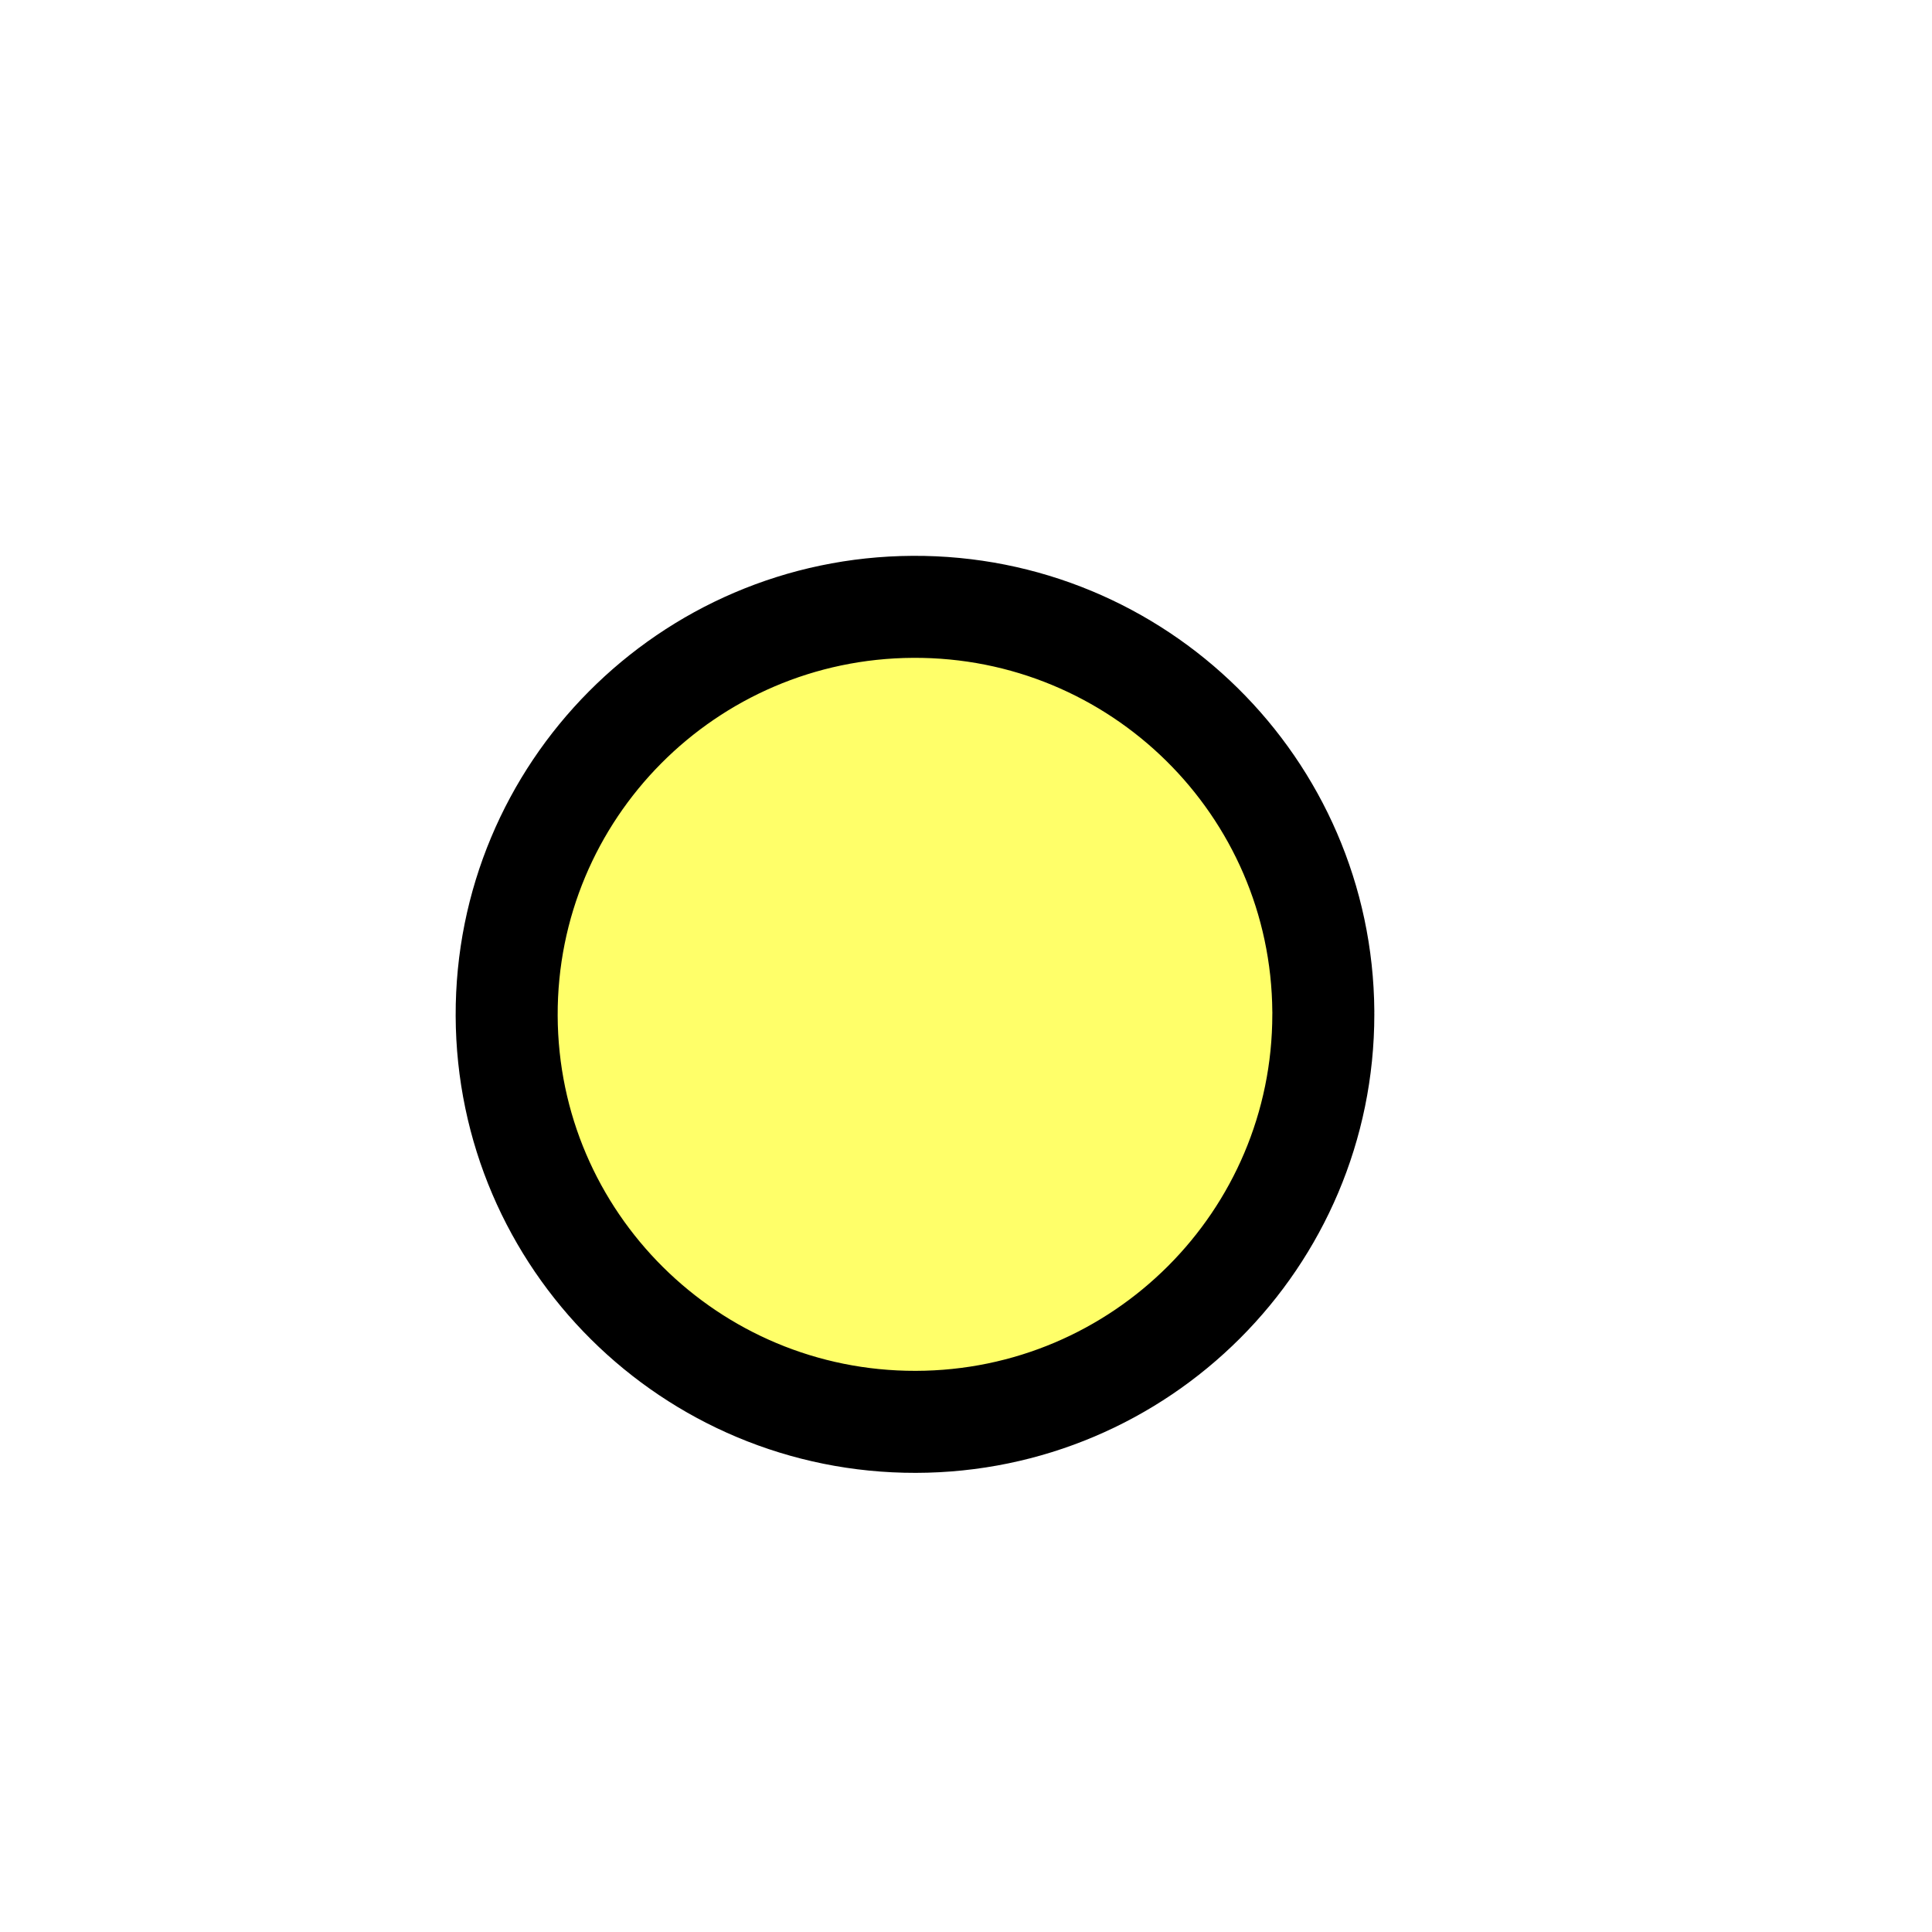
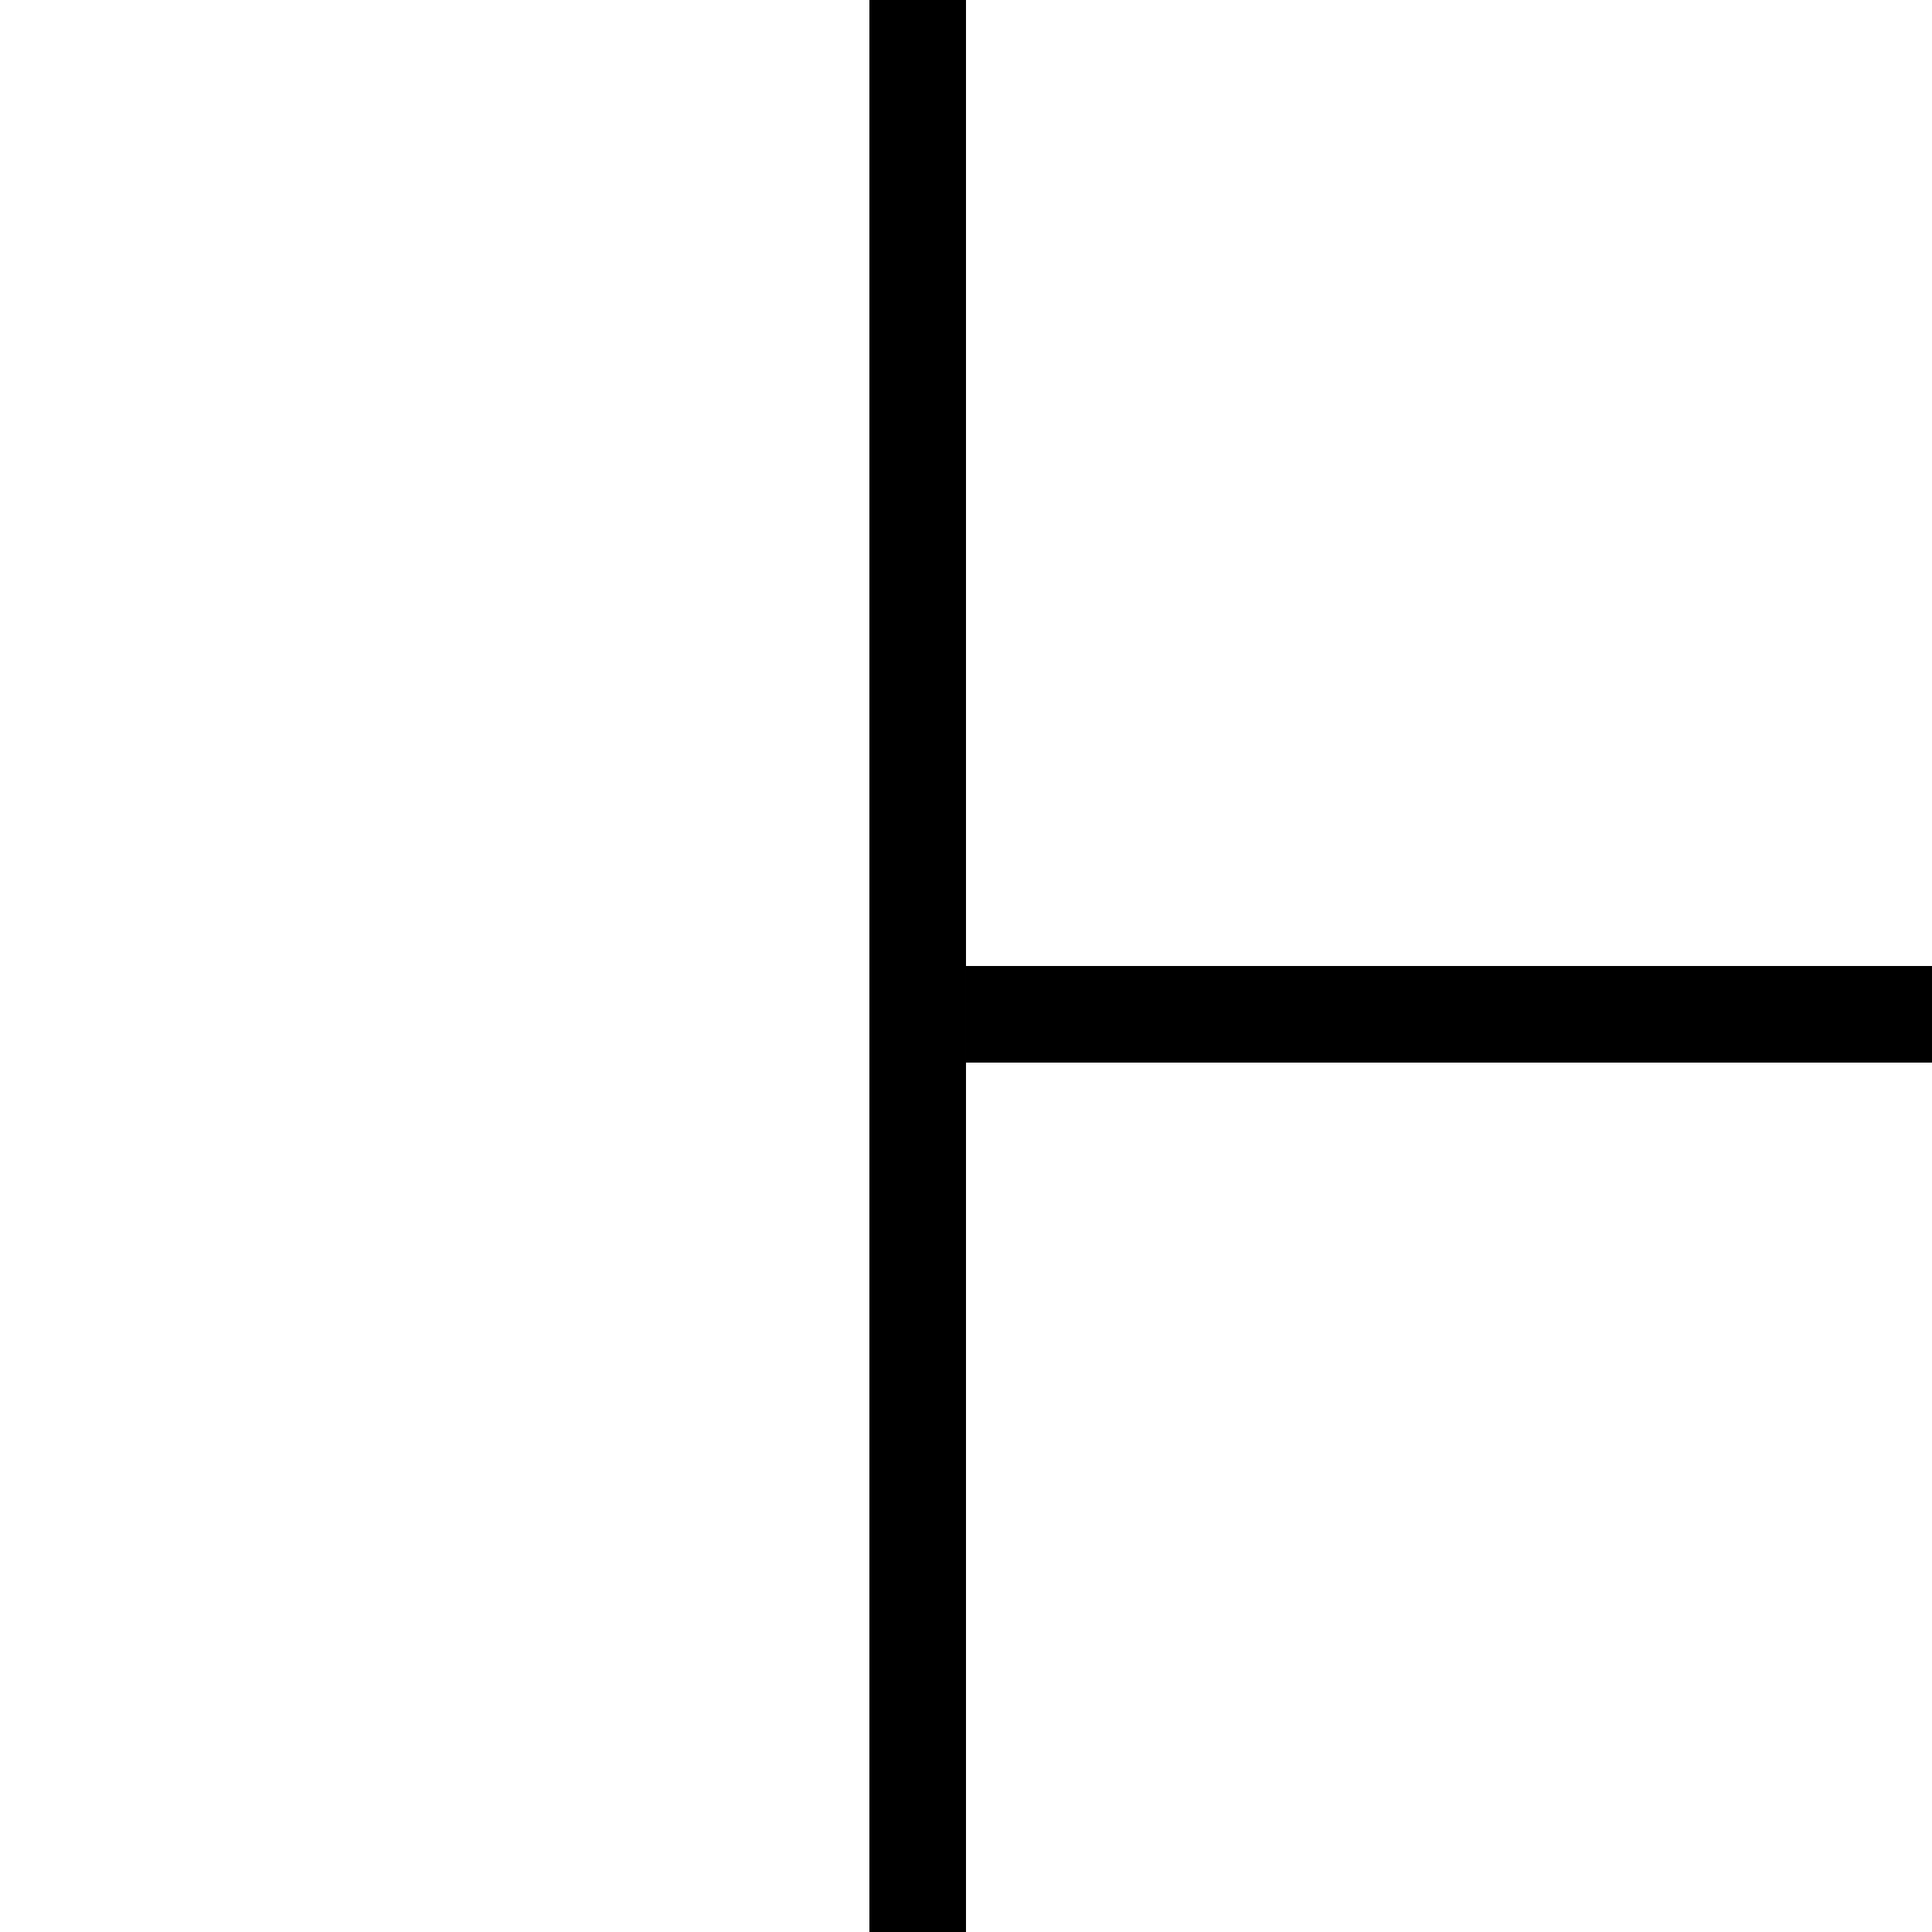
<svg xmlns="http://www.w3.org/2000/svg" width="20" height="20" id="svg2" version="1.1" viewBox="0 0 20 20">
  <defs id="defs4" />
  <g id="layer1" transform="translate(-1074.066,-336.598)">
-     <path style="fill:#ffff69;stroke:#000000;stroke-width:1.056;stroke-linecap:round;stroke-linejoin:round;stroke-miterlimit:7.3;stroke-dasharray:none;stroke-opacity:1;fill-opacity:1" id="path1" d="M 13.699,10.5 A 4.227,4.219 0 0 1 9.479,14.719 4.227,4.219 0 0 1 5.245,10.515 4.227,4.219 0 0 1 9.45,6.282 4.227,4.219 0 0 1 13.699,10.471" transform="translate(1074.066,336.598)" />
+     <path style="opacity:1;vector-effect:none;fill:none;fill-opacity:0.601;stroke:#000000;stroke-width:1;stroke-linecap:butt;stroke-linejoin:round;stroke-miterlimit:4;stroke-dasharray:none;stroke-dashoffset:0;stroke-opacity:1" d="m 1094.066,347.098 h -10" id="path1730" />
+     <path style="opacity:1;vector-effect:none;fill:none;fill-opacity:0.601;stroke:#000000;stroke-width:1;stroke-linecap:butt;stroke-linejoin:round;stroke-miterlimit:4;stroke-dasharray:none;stroke-dashoffset:0;stroke-opacity:1" d="m 1083.566,336.598 v 20" id="path1728" />
  </g>
</svg>
